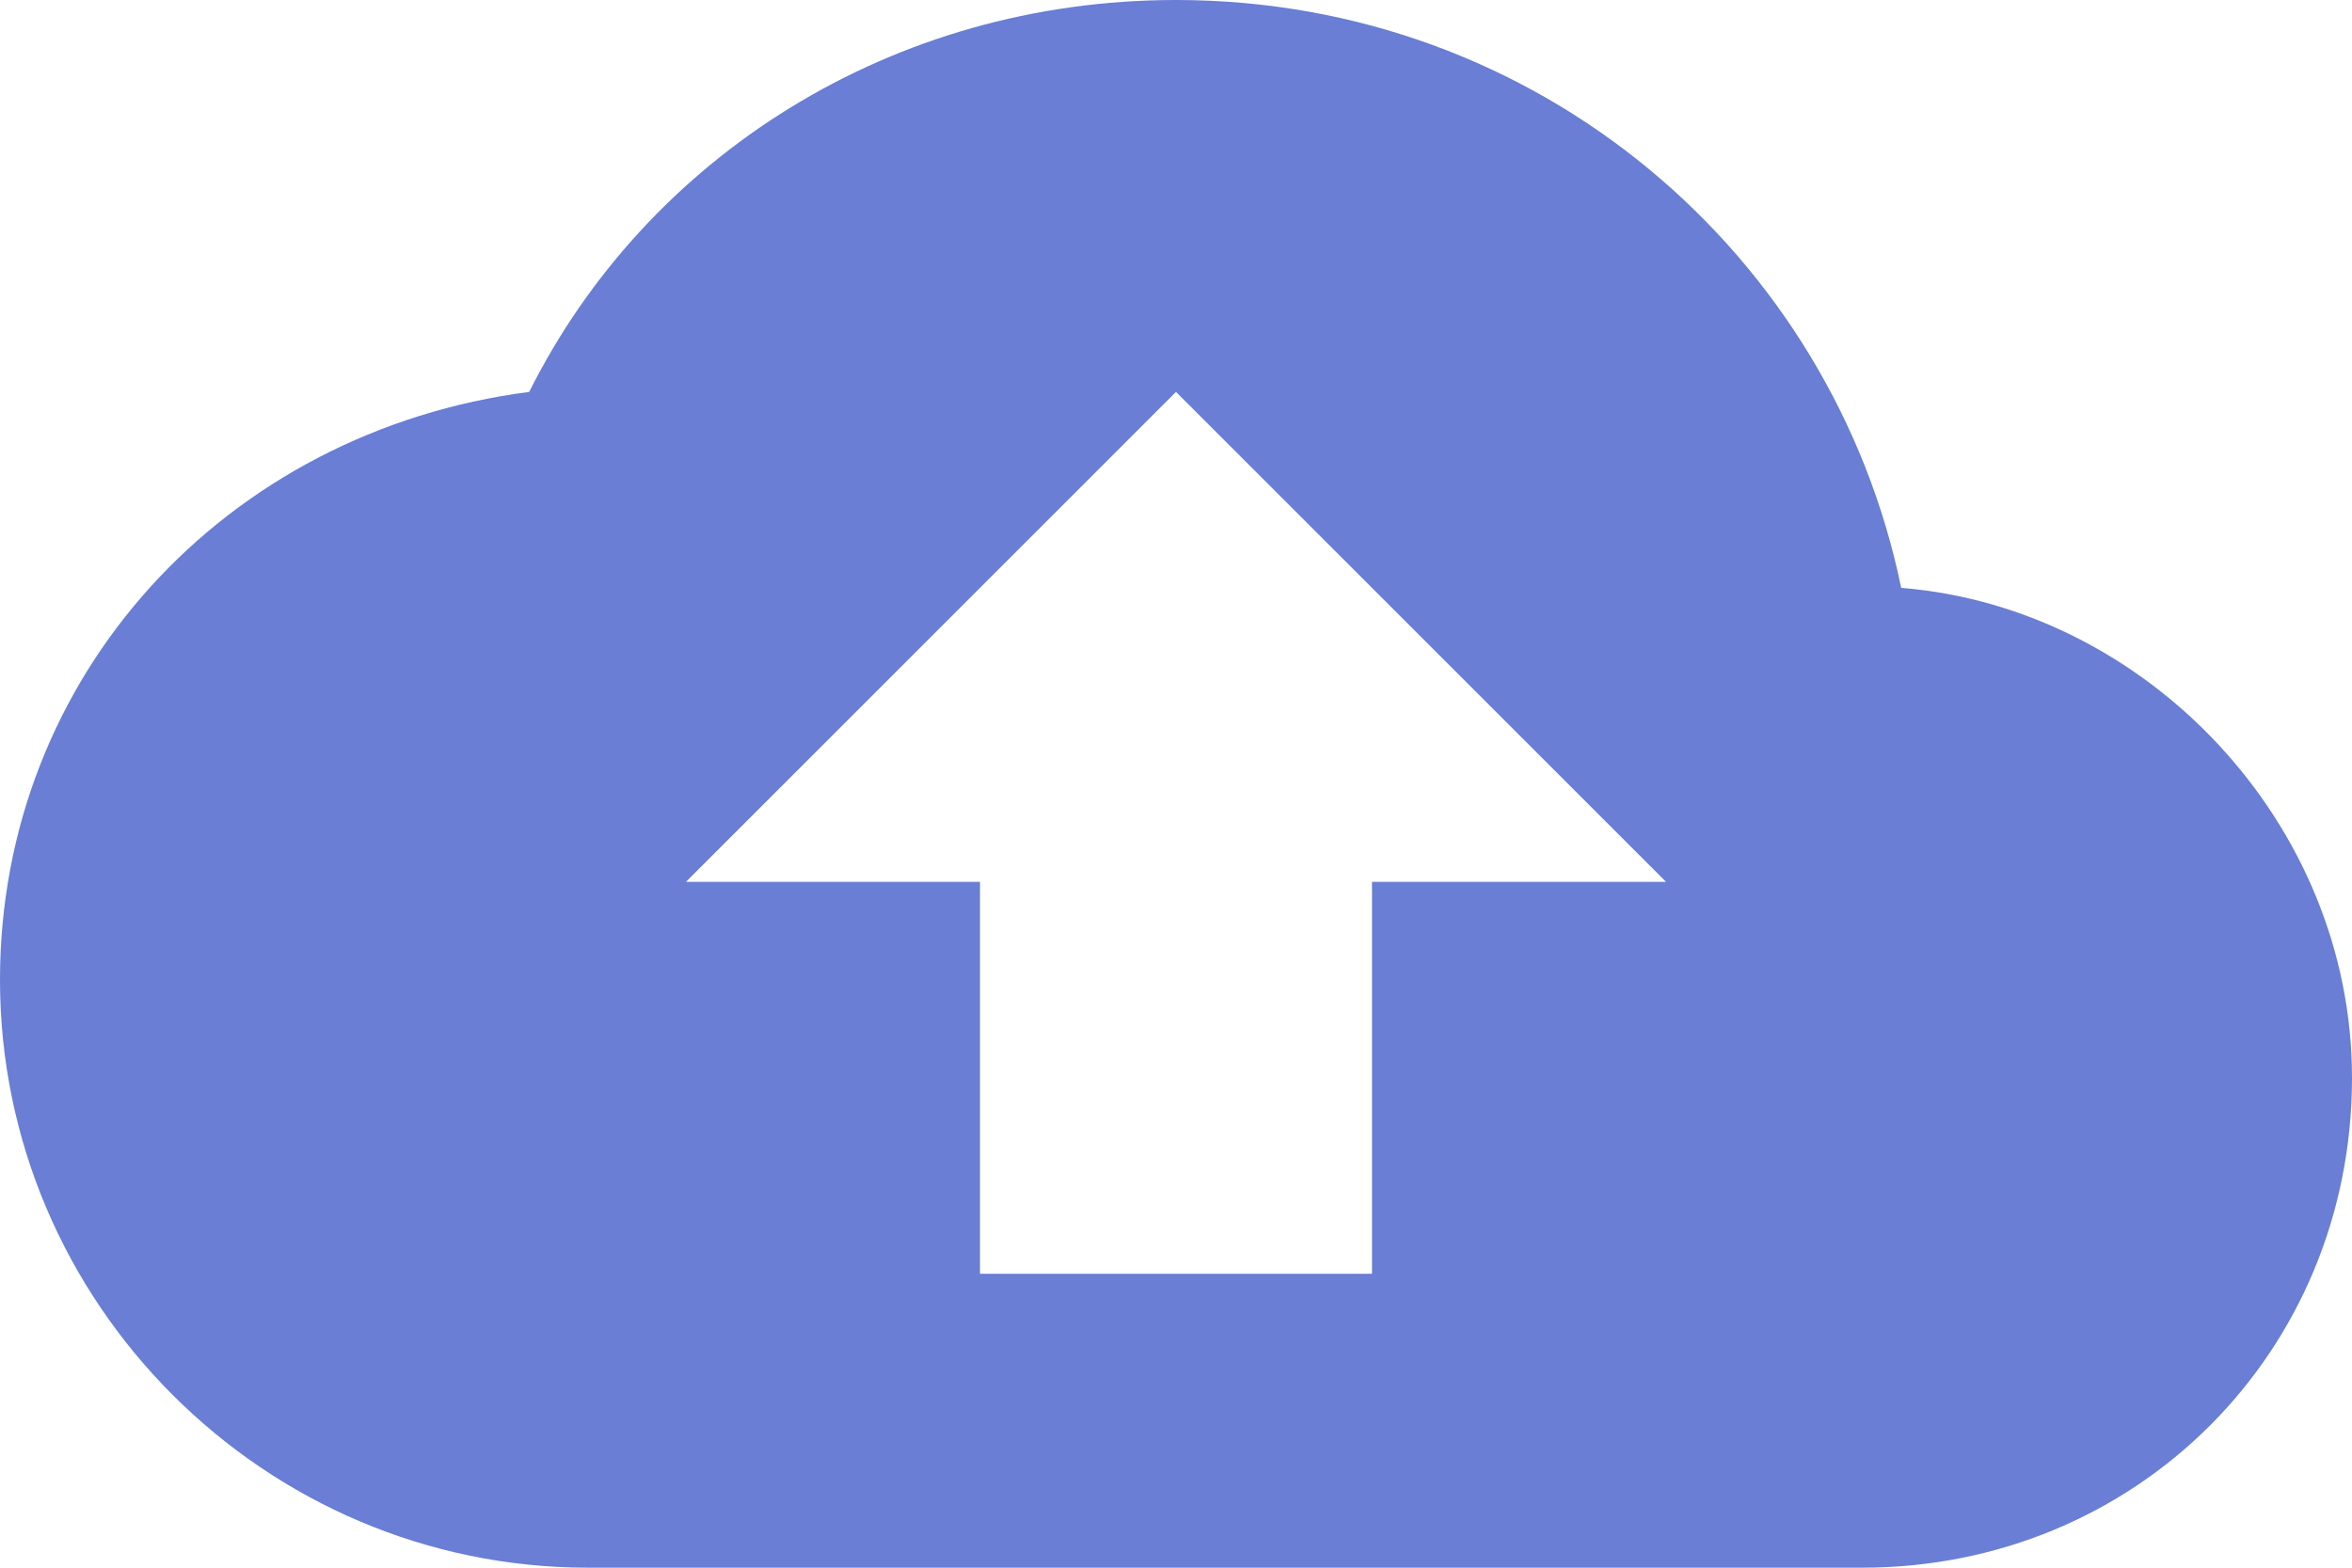
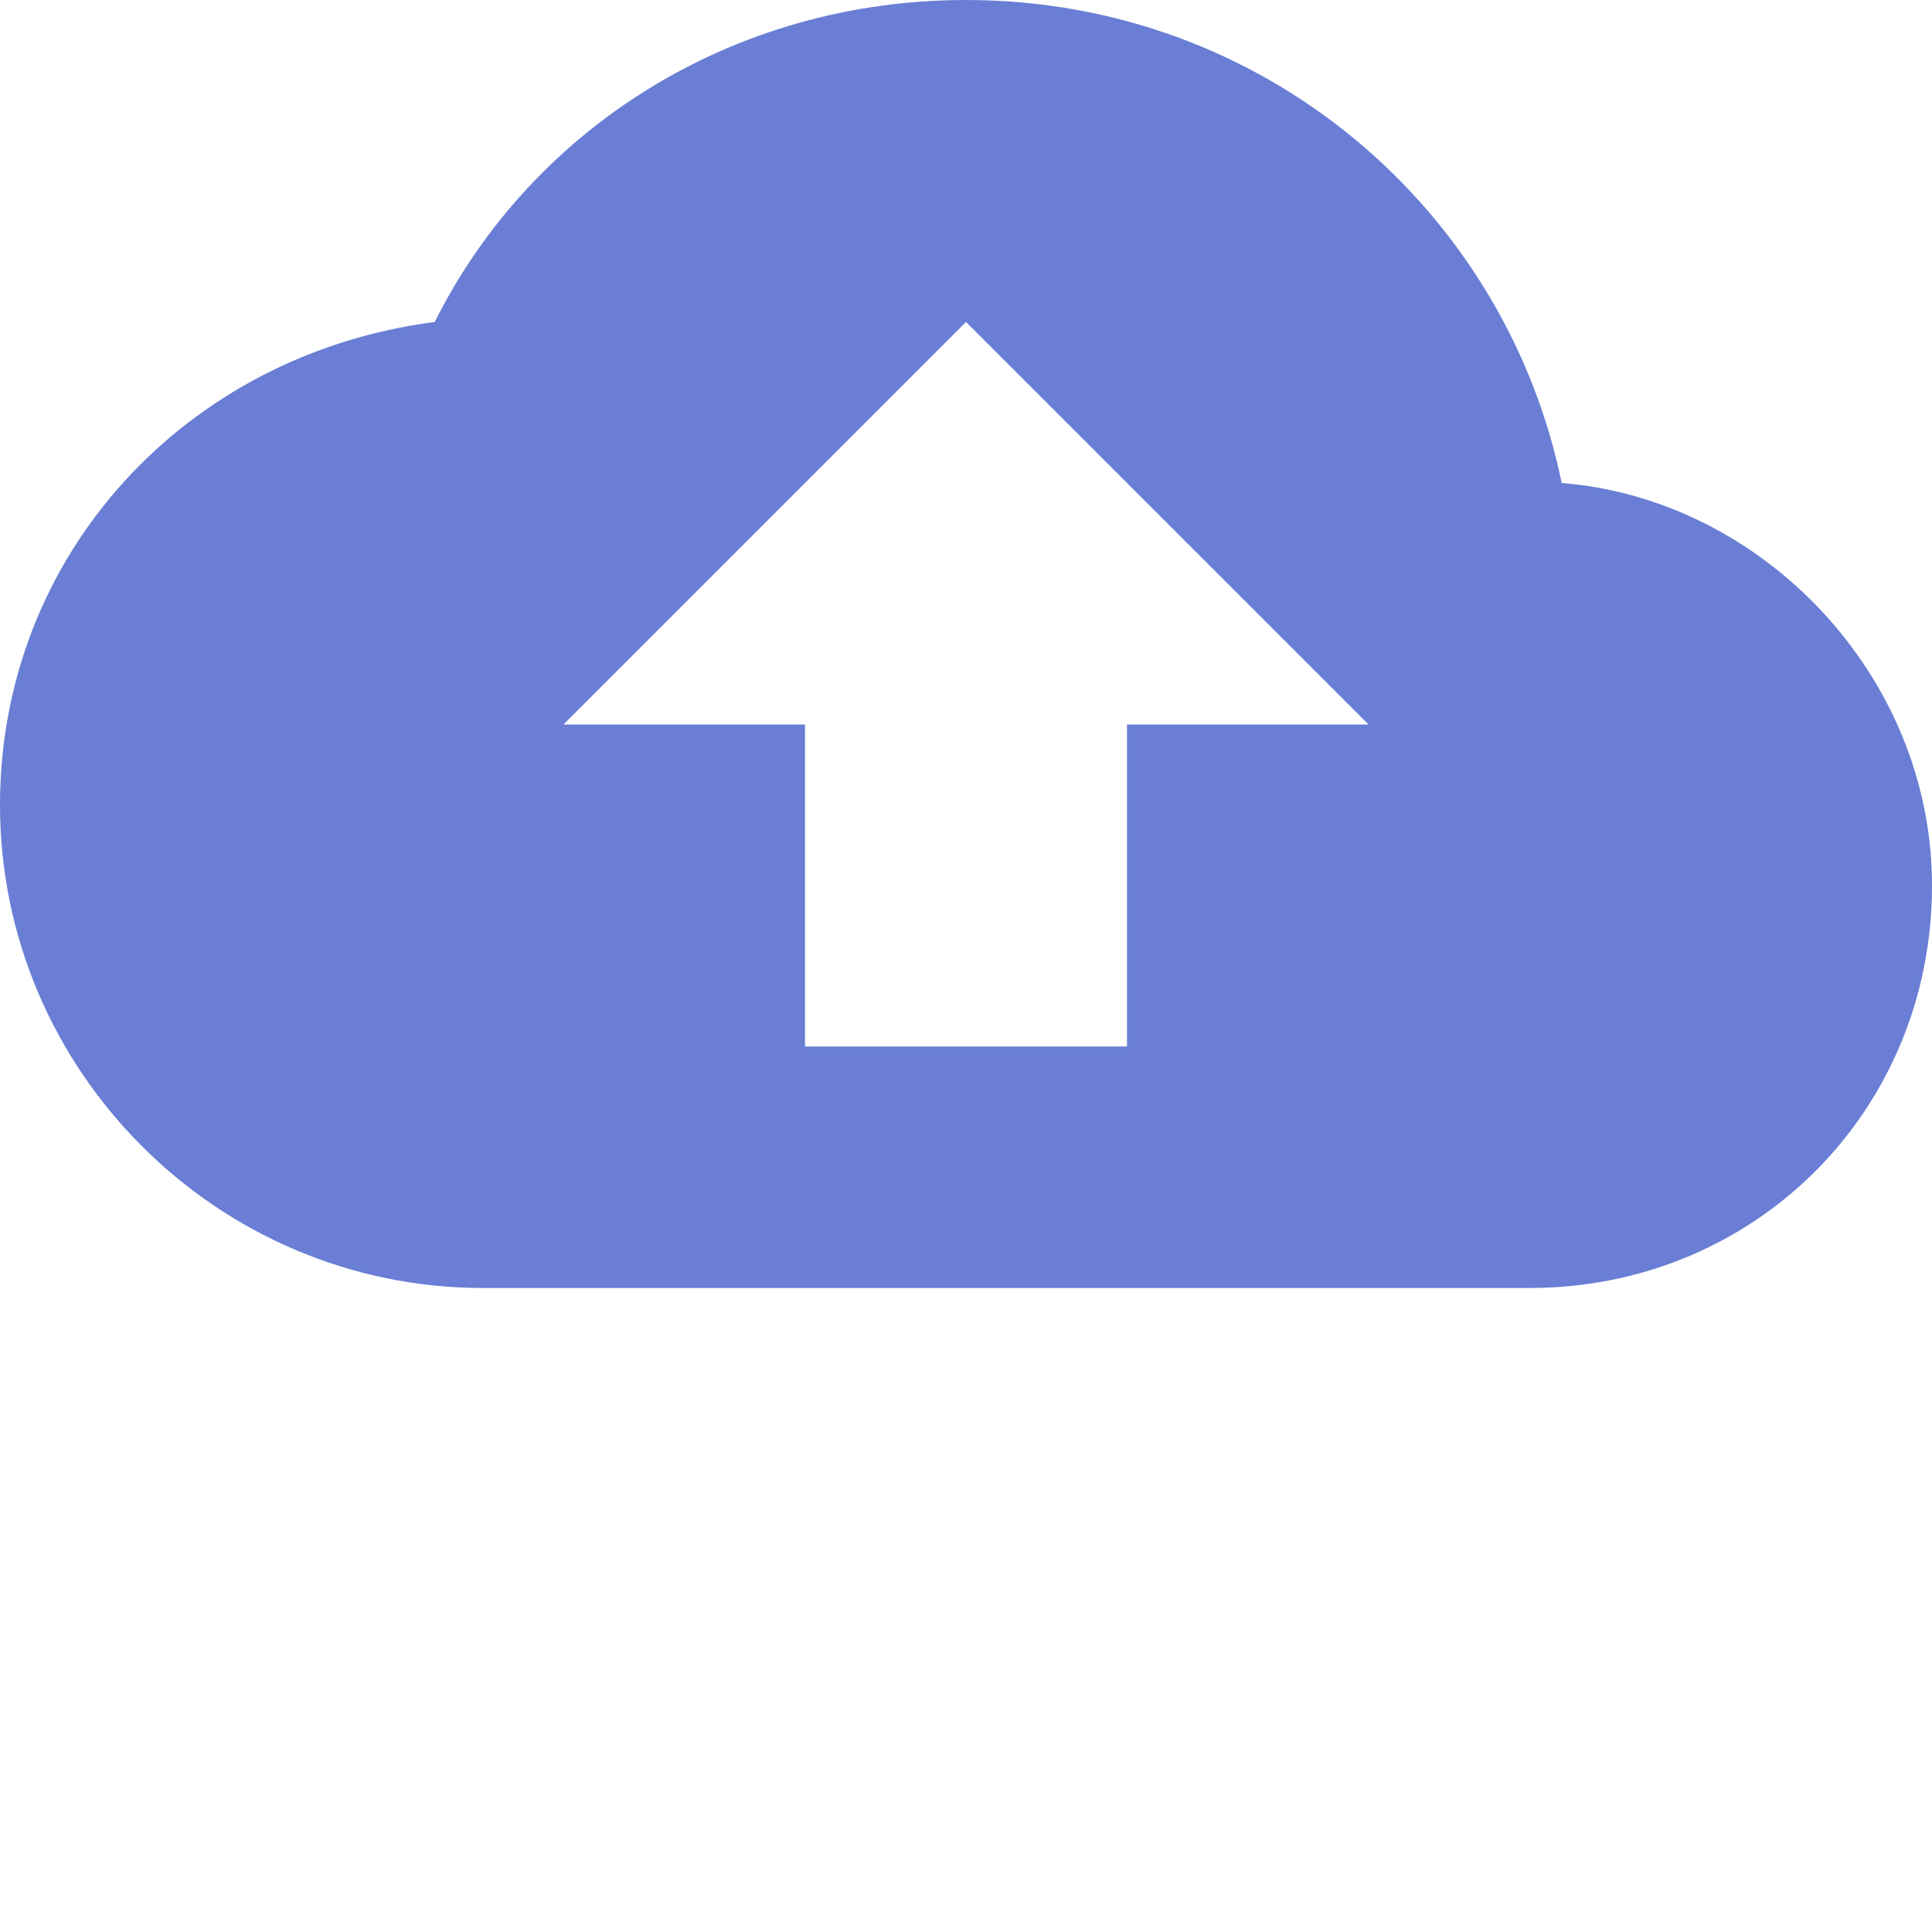
- <svg xmlns="http://www.w3.org/2000/svg" width="24" height="16">
+ <svg xmlns="http://www.w3.org/2000/svg" width="24" height="24">
  <path fill="#697ED4" d="M19.4 6c-.7-3.4-3.7-6-7.4-6-2.9 0-5.4 1.6-6.6 4C2.3 4.4 0 6.9 0 10c0 3.3 2.7 6 6 6h13c2.8 0 5-2.2 5-5 0-2.6-2.1-4.8-4.6-5zM14 9v4h-4V9H7l5-5 5 5h-3z" />
</svg>
